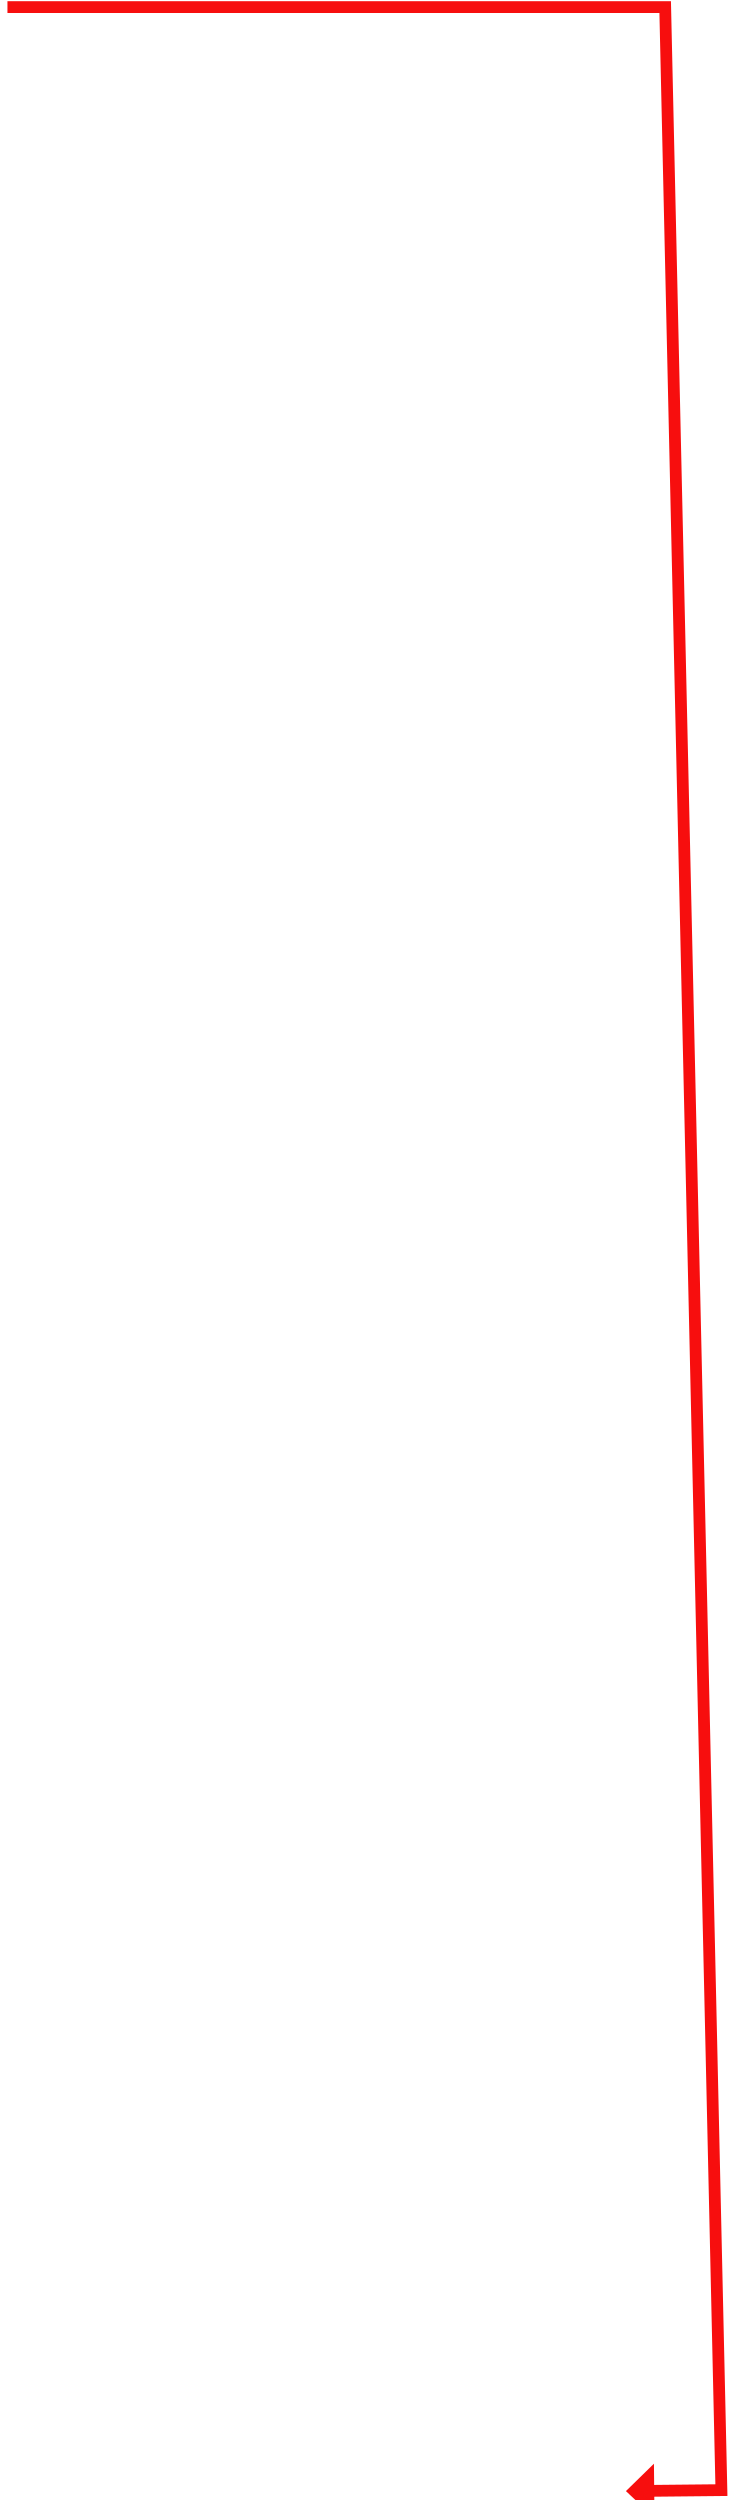
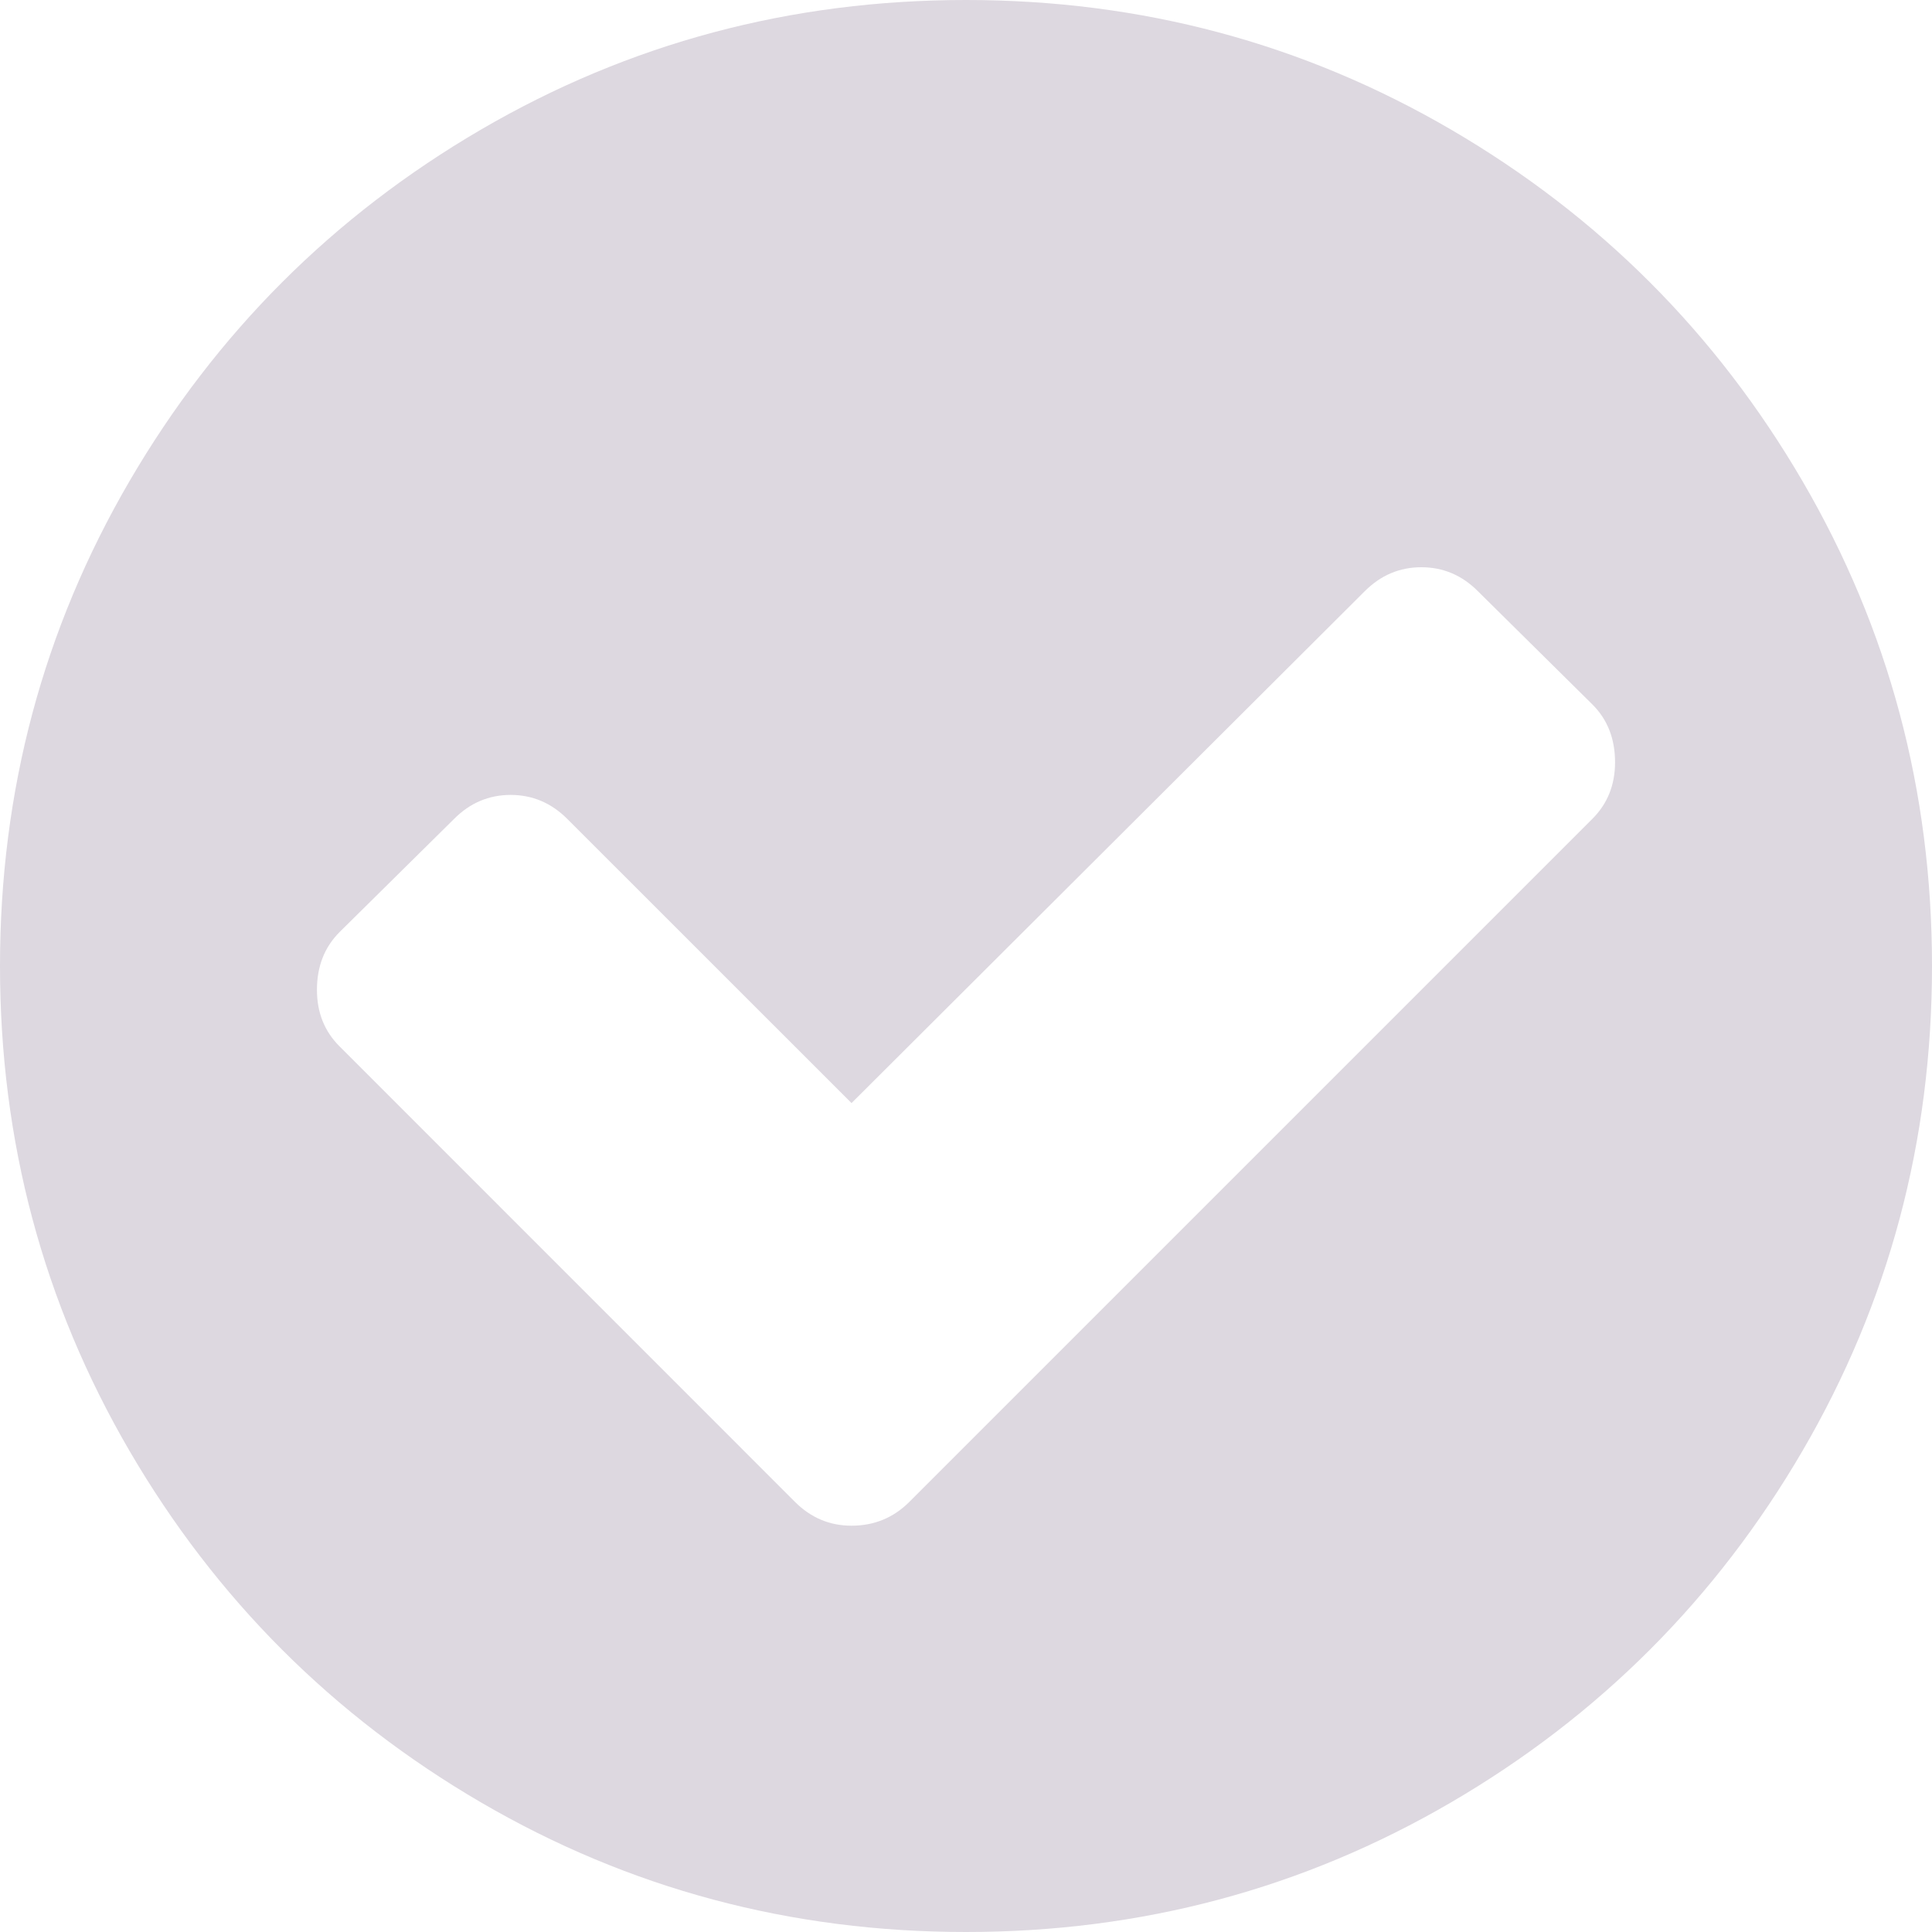
- <svg xmlns="http://www.w3.org/2000/svg" version="1.1" width="310px" height="1060px">
-   <g transform="matrix(1 0 0 1 -1089.5 -4314.5 )">
-     <path d="M 0.657 0.5  L 279.537 0.5  L 303.378 1053.314  L 271.887 1053.634  " stroke-width="5" stroke="#f70e0e" fill="none" transform="matrix(1 0 0 1 1092 4317 )" />
-     <path d="M 274.77 1042.104  L 262.887 1053.725  L 275.003 1065.103  L 274.77 1042.104  Z " fill-rule="nonzero" fill="#f70e0e" stroke="none" transform="matrix(1 0 0 1 1092 4317 )" />
+ <svg xmlns="http://www.w3.org/2000/svg" version="1.1" width="20px" height="20px">
+   <g transform="matrix(1 0 0 1 -1043 -5013 )">
+     <path d="M 16.484 8.477  C 16.641 8.32  16.719 8.125  16.719 7.891  C 16.719 7.648  16.641 7.448  16.484 7.292  L 15.299 6.12  C 15.135 5.955  14.939 5.872  14.714 5.872  C 14.488 5.872  14.293 5.955  14.128 6.12  L 8.815 11.419  L 5.872 8.477  C 5.707 8.312  5.512 8.229  5.286 8.229  C 5.061 8.229  4.865 8.312  4.701 8.477  L 3.516 9.648  C 3.359 9.805  3.281 10.004  3.281 10.247  C 3.281 10.482  3.359 10.677  3.516 10.833  L 8.229 15.547  C 8.394 15.712  8.589 15.794  8.815 15.794  C 9.049 15.794  9.249 15.712  9.414 15.547  L 16.484 8.477  Z M 18.659 4.98  C 19.553 6.513  20 8.186  20 10  C 20 11.814  19.553 13.487  18.659 15.02  C 17.765 16.552  16.552 17.765  15.02 18.659  C 13.487 19.553  11.814 20  10 20  C 8.186 20  6.513 19.553  4.98 18.659  C 3.448 17.765  2.235 16.552  1.341 15.02  C 0.447 13.487  0 11.814  0 10  C 0 8.186  0.447 6.513  1.341 4.98  C 2.235 3.448  3.448 2.235  4.98 1.341  C 6.513 0.447  8.186 0  10 0  C 11.814 0  13.487 0.447  15.02 1.341  C 16.552 2.235  17.765 3.448  18.659 4.98  Z " fill-rule="nonzero" fill="#ddd8e0" stroke="none" transform="matrix(1 0 0 1 1043 5013 )" />
  </g>
</svg>
